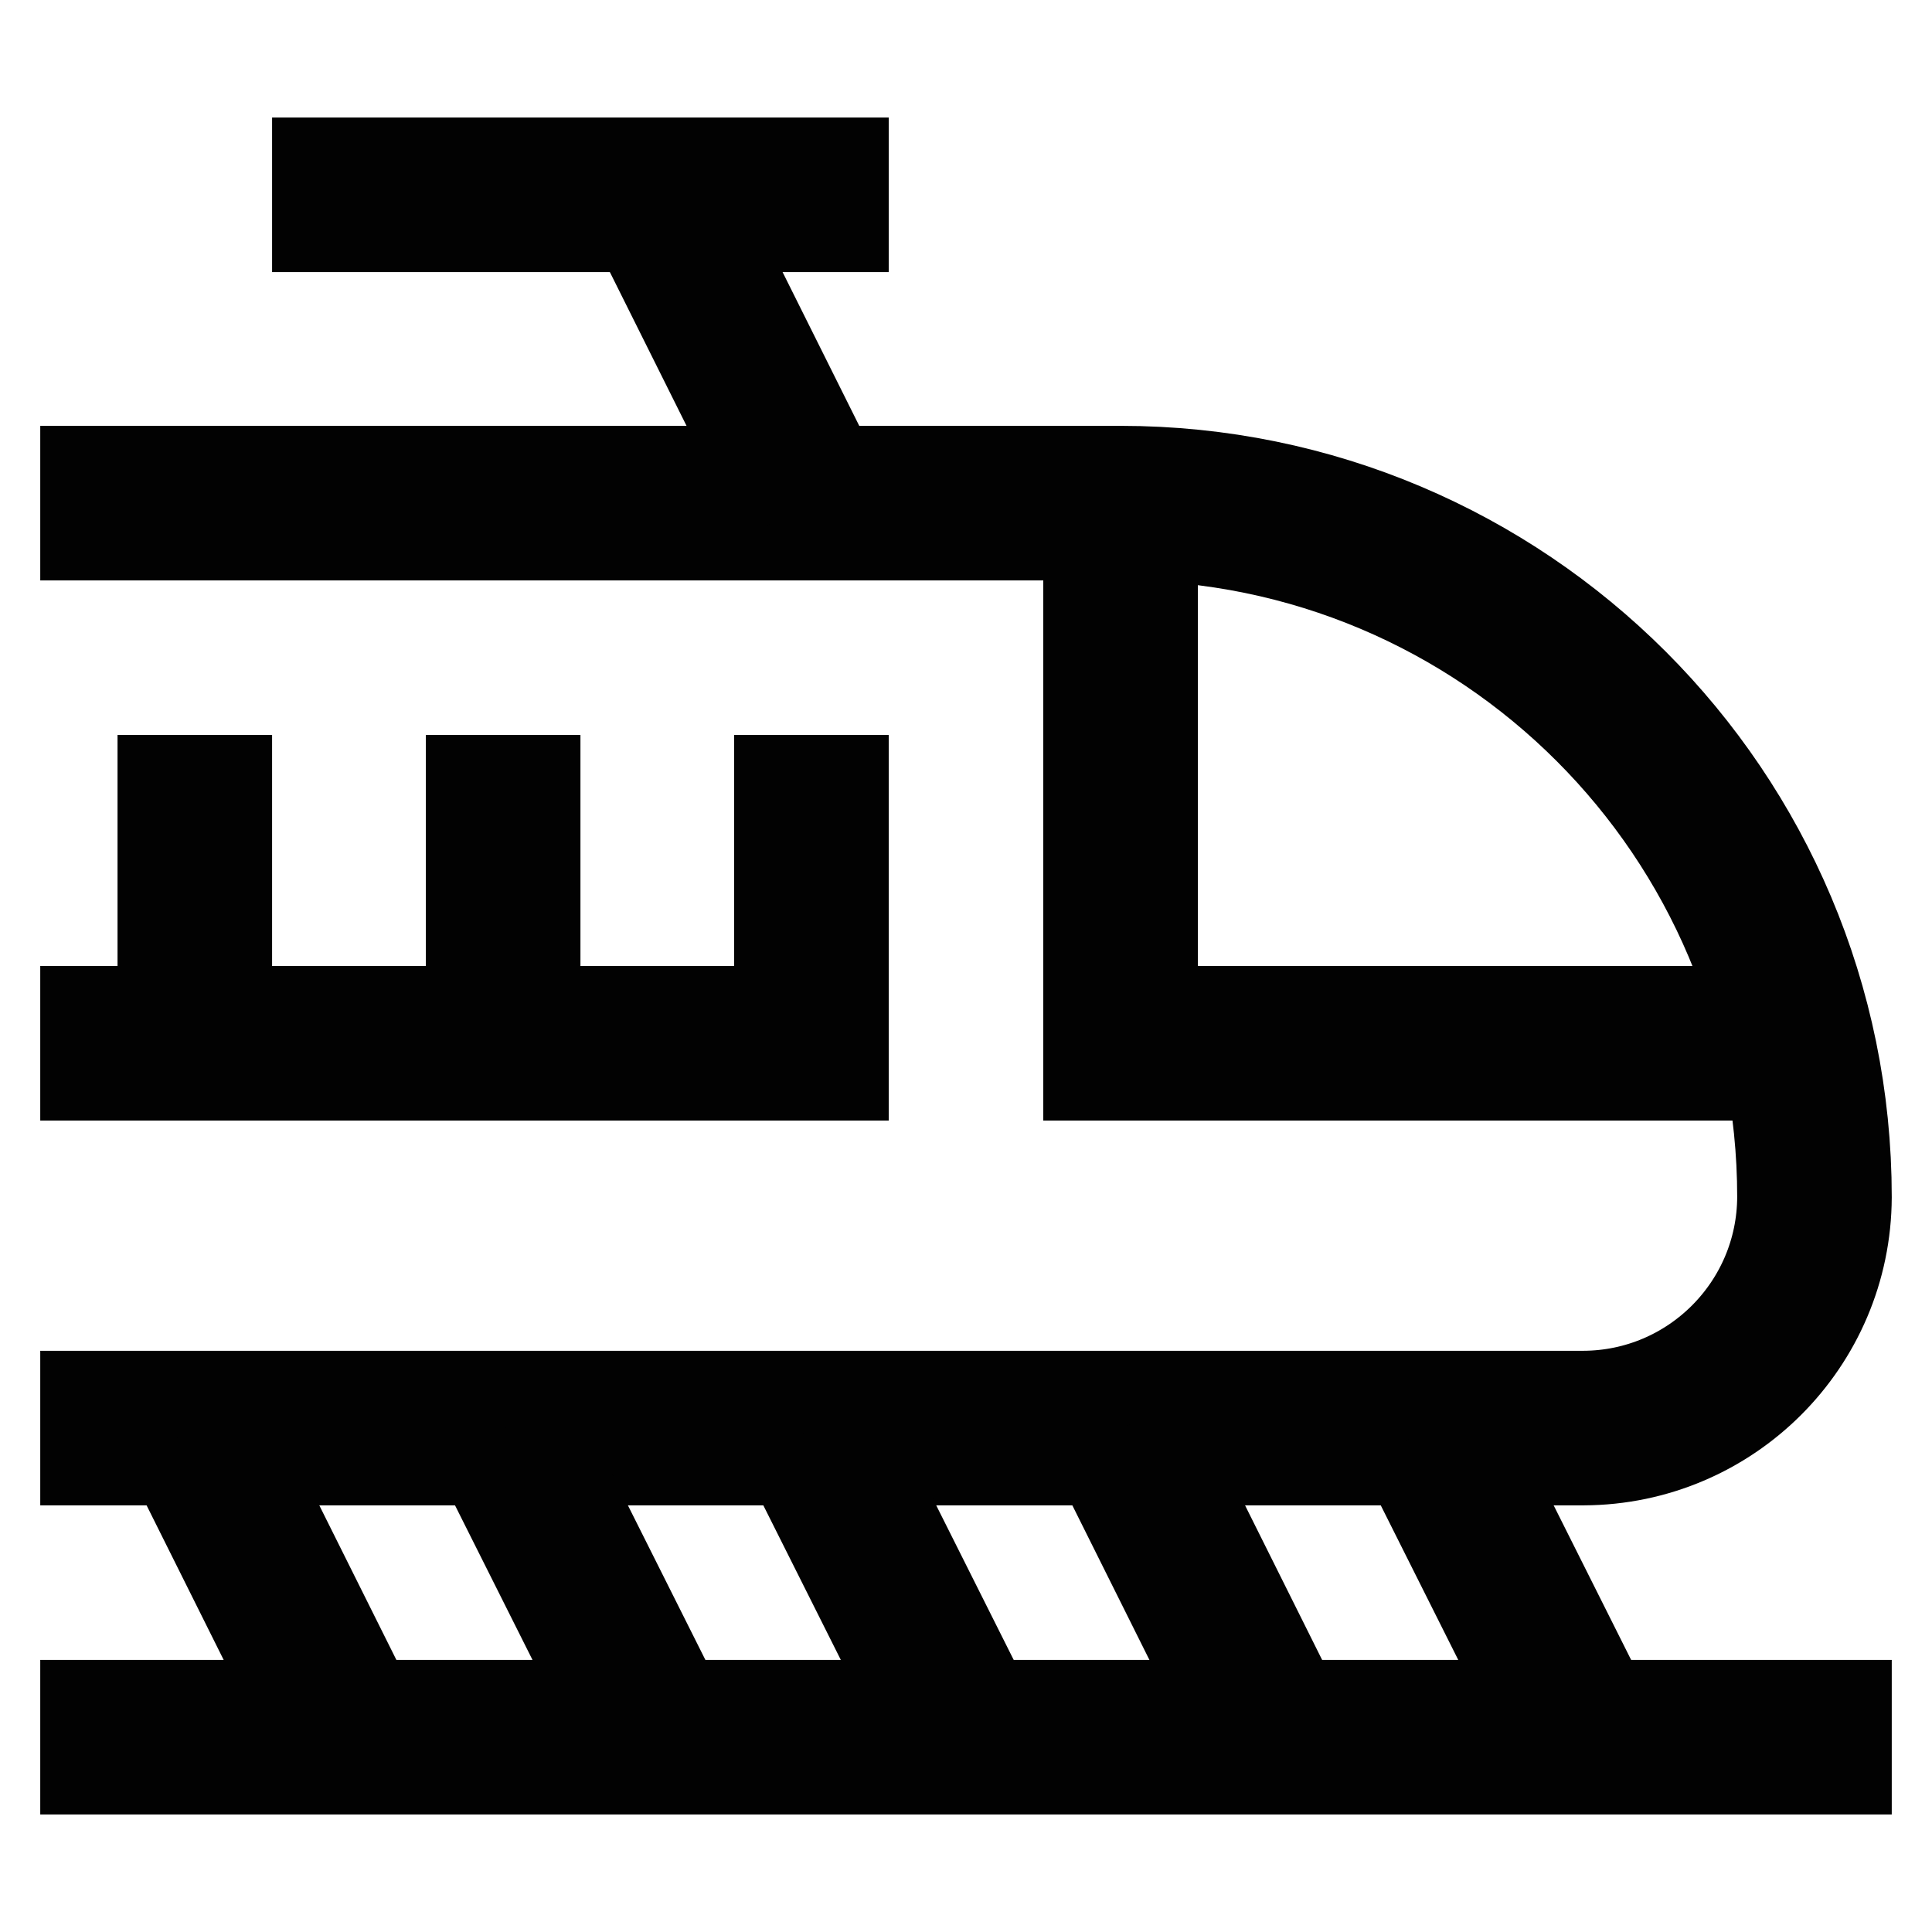
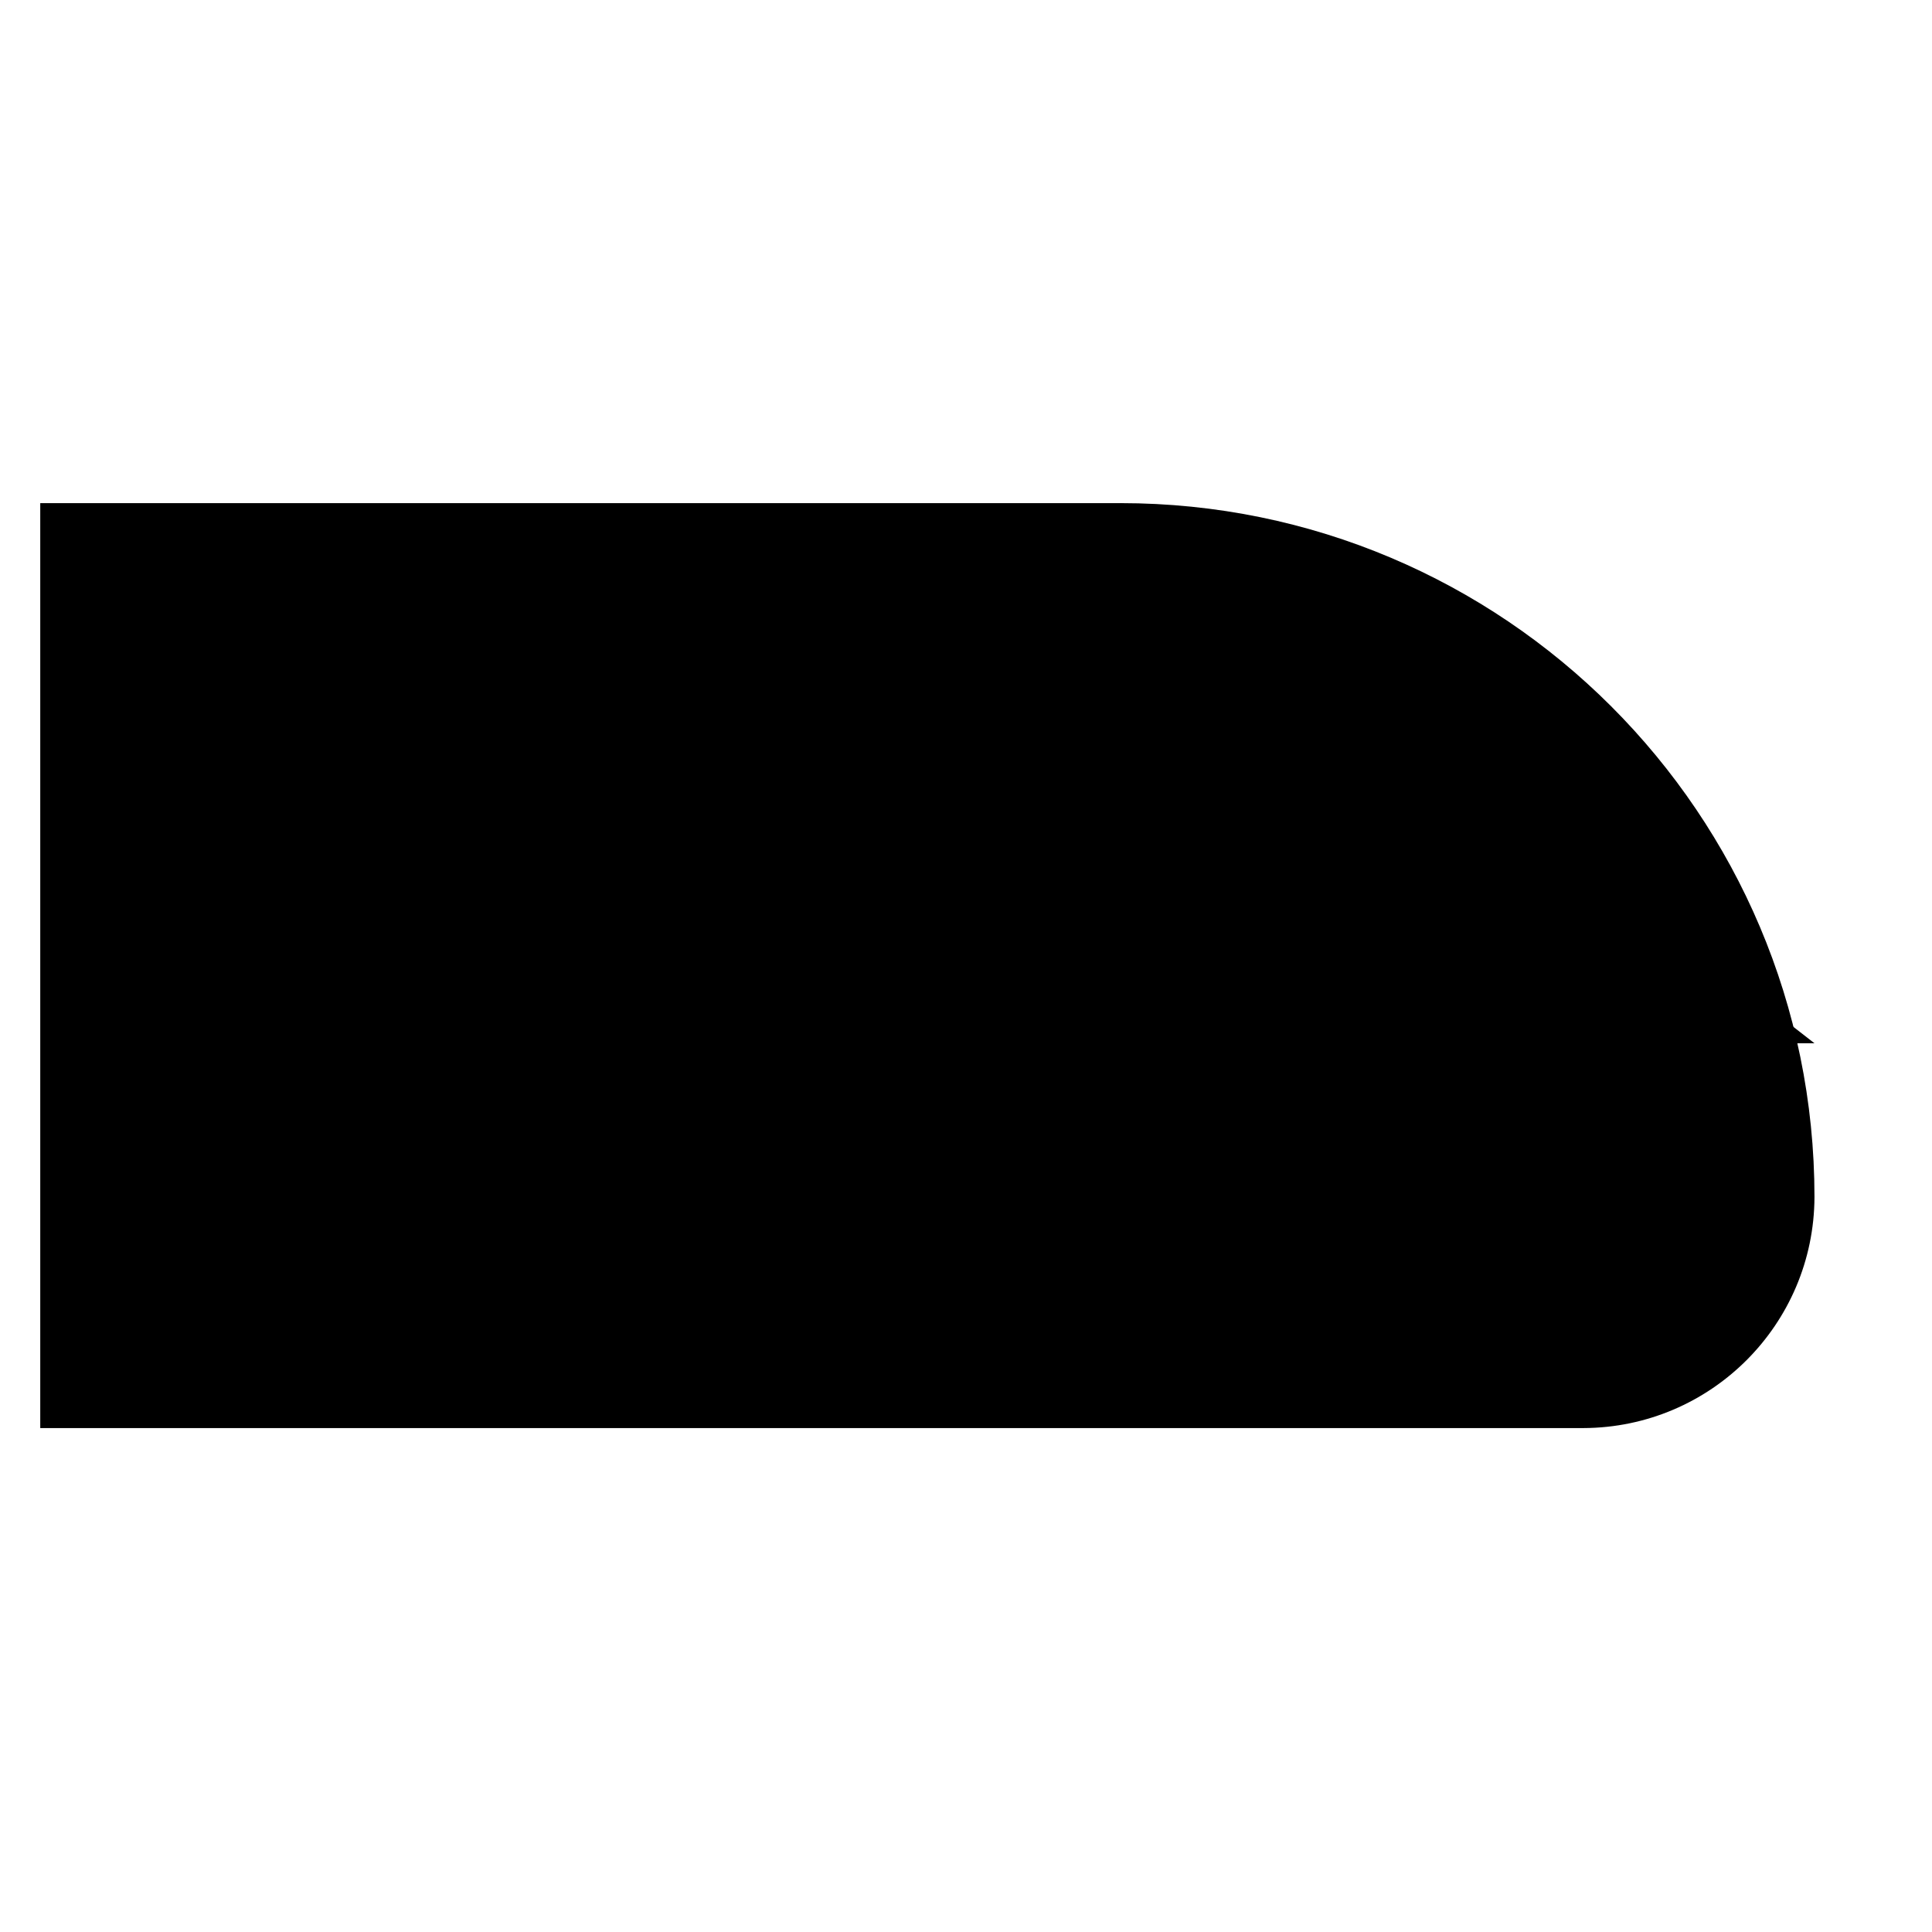
<svg xmlns="http://www.w3.org/2000/svg" width="800px" height="800px" viewBox="0 0 24 24" id="Layer_1" data-name="Layer 1">
-   <defs>
-     <style>.cls-1{fill:none;stroke:#020202;stroke-miterlimit:10;stroke-width:1.92px;}</style>
-   </defs>
-   <path class="cls-1" d="M.5,6.25H13.92a8.62,8.62,0,0,1,8.62,8.62h0a2.88,2.88,0,0,1-2.87,2.87H.5" />
-   <polyline class="cls-1" points="22.54 12.96 13.92 12.96 13.92 6.25" />
-   <polyline class="cls-1" points="10.08 9.13 10.08 12.96 6.25 12.96 6.25 9.13" />
-   <polyline class="cls-1" points="6.25 9.13 6.25 12.96 2.42 12.96 2.42 9.13" />
-   <line class="cls-1" x1="2.42" y1="12.96" x2="0.5" y2="12.96" />
-   <line class="cls-1" x1="17.75" y1="17.75" x2="19.67" y2="21.58" />
-   <line class="cls-1" x1="13.92" y1="17.75" x2="15.83" y2="21.58" />
-   <line class="cls-1" x1="10.08" y1="17.75" x2="12" y2="21.58" />
-   <line class="cls-1" x1="6.25" y1="17.75" x2="8.17" y2="21.58" />
-   <line class="cls-1" x1="2.42" y1="17.75" x2="4.33" y2="21.58" />
-   <line class="cls-1" x1="0.5" y1="21.58" x2="23.5" y2="21.58" />
-   <line class="cls-1" x1="8.17" y1="2.42" x2="10.08" y2="6.25" />
-   <line class="cls-1" x1="3.38" y1="2.42" x2="11.04" y2="2.42" />
+   <path d="M.5,6.25H13.92a8.62,8.62,0,0,1,8.62,8.62h0a2.88,2.88,0,0,1-2.87,2.87H.5" />
+   <polyline points="22.54 12.96 13.92 12.96 13.92 6.25" />
+   <polyline points="10.08 9.13 10.08 12.96 6.25 12.96 6.25 9.13" />
+   <polyline points="6.25 9.13 6.25 12.96 2.42 12.96 2.42 9.13" />
+   <line x1="2.42" y1="12.96" x2="0.5" y2="12.96" />
+   <line x1="17.75" y1="17.75" x2="19.67" y2="21.58" />
+   <line x1="13.92" y1="17.75" x2="15.83" y2="21.58" />
+   <line x1="10.08" y1="17.75" x2="12" y2="21.58" />
+   <line x1="6.25" y1="17.75" x2="8.17" y2="21.58" />
+   <line x1="2.42" y1="17.75" x2="4.33" y2="21.58" />
+   <line x1="0.5" y1="21.58" x2="23.5" y2="21.58" />
+   <line x1="8.17" y1="2.42" x2="10.08" y2="6.25" />
+   <line x1="3.38" y1="2.42" x2="11.04" y2="2.42" />
</svg>
